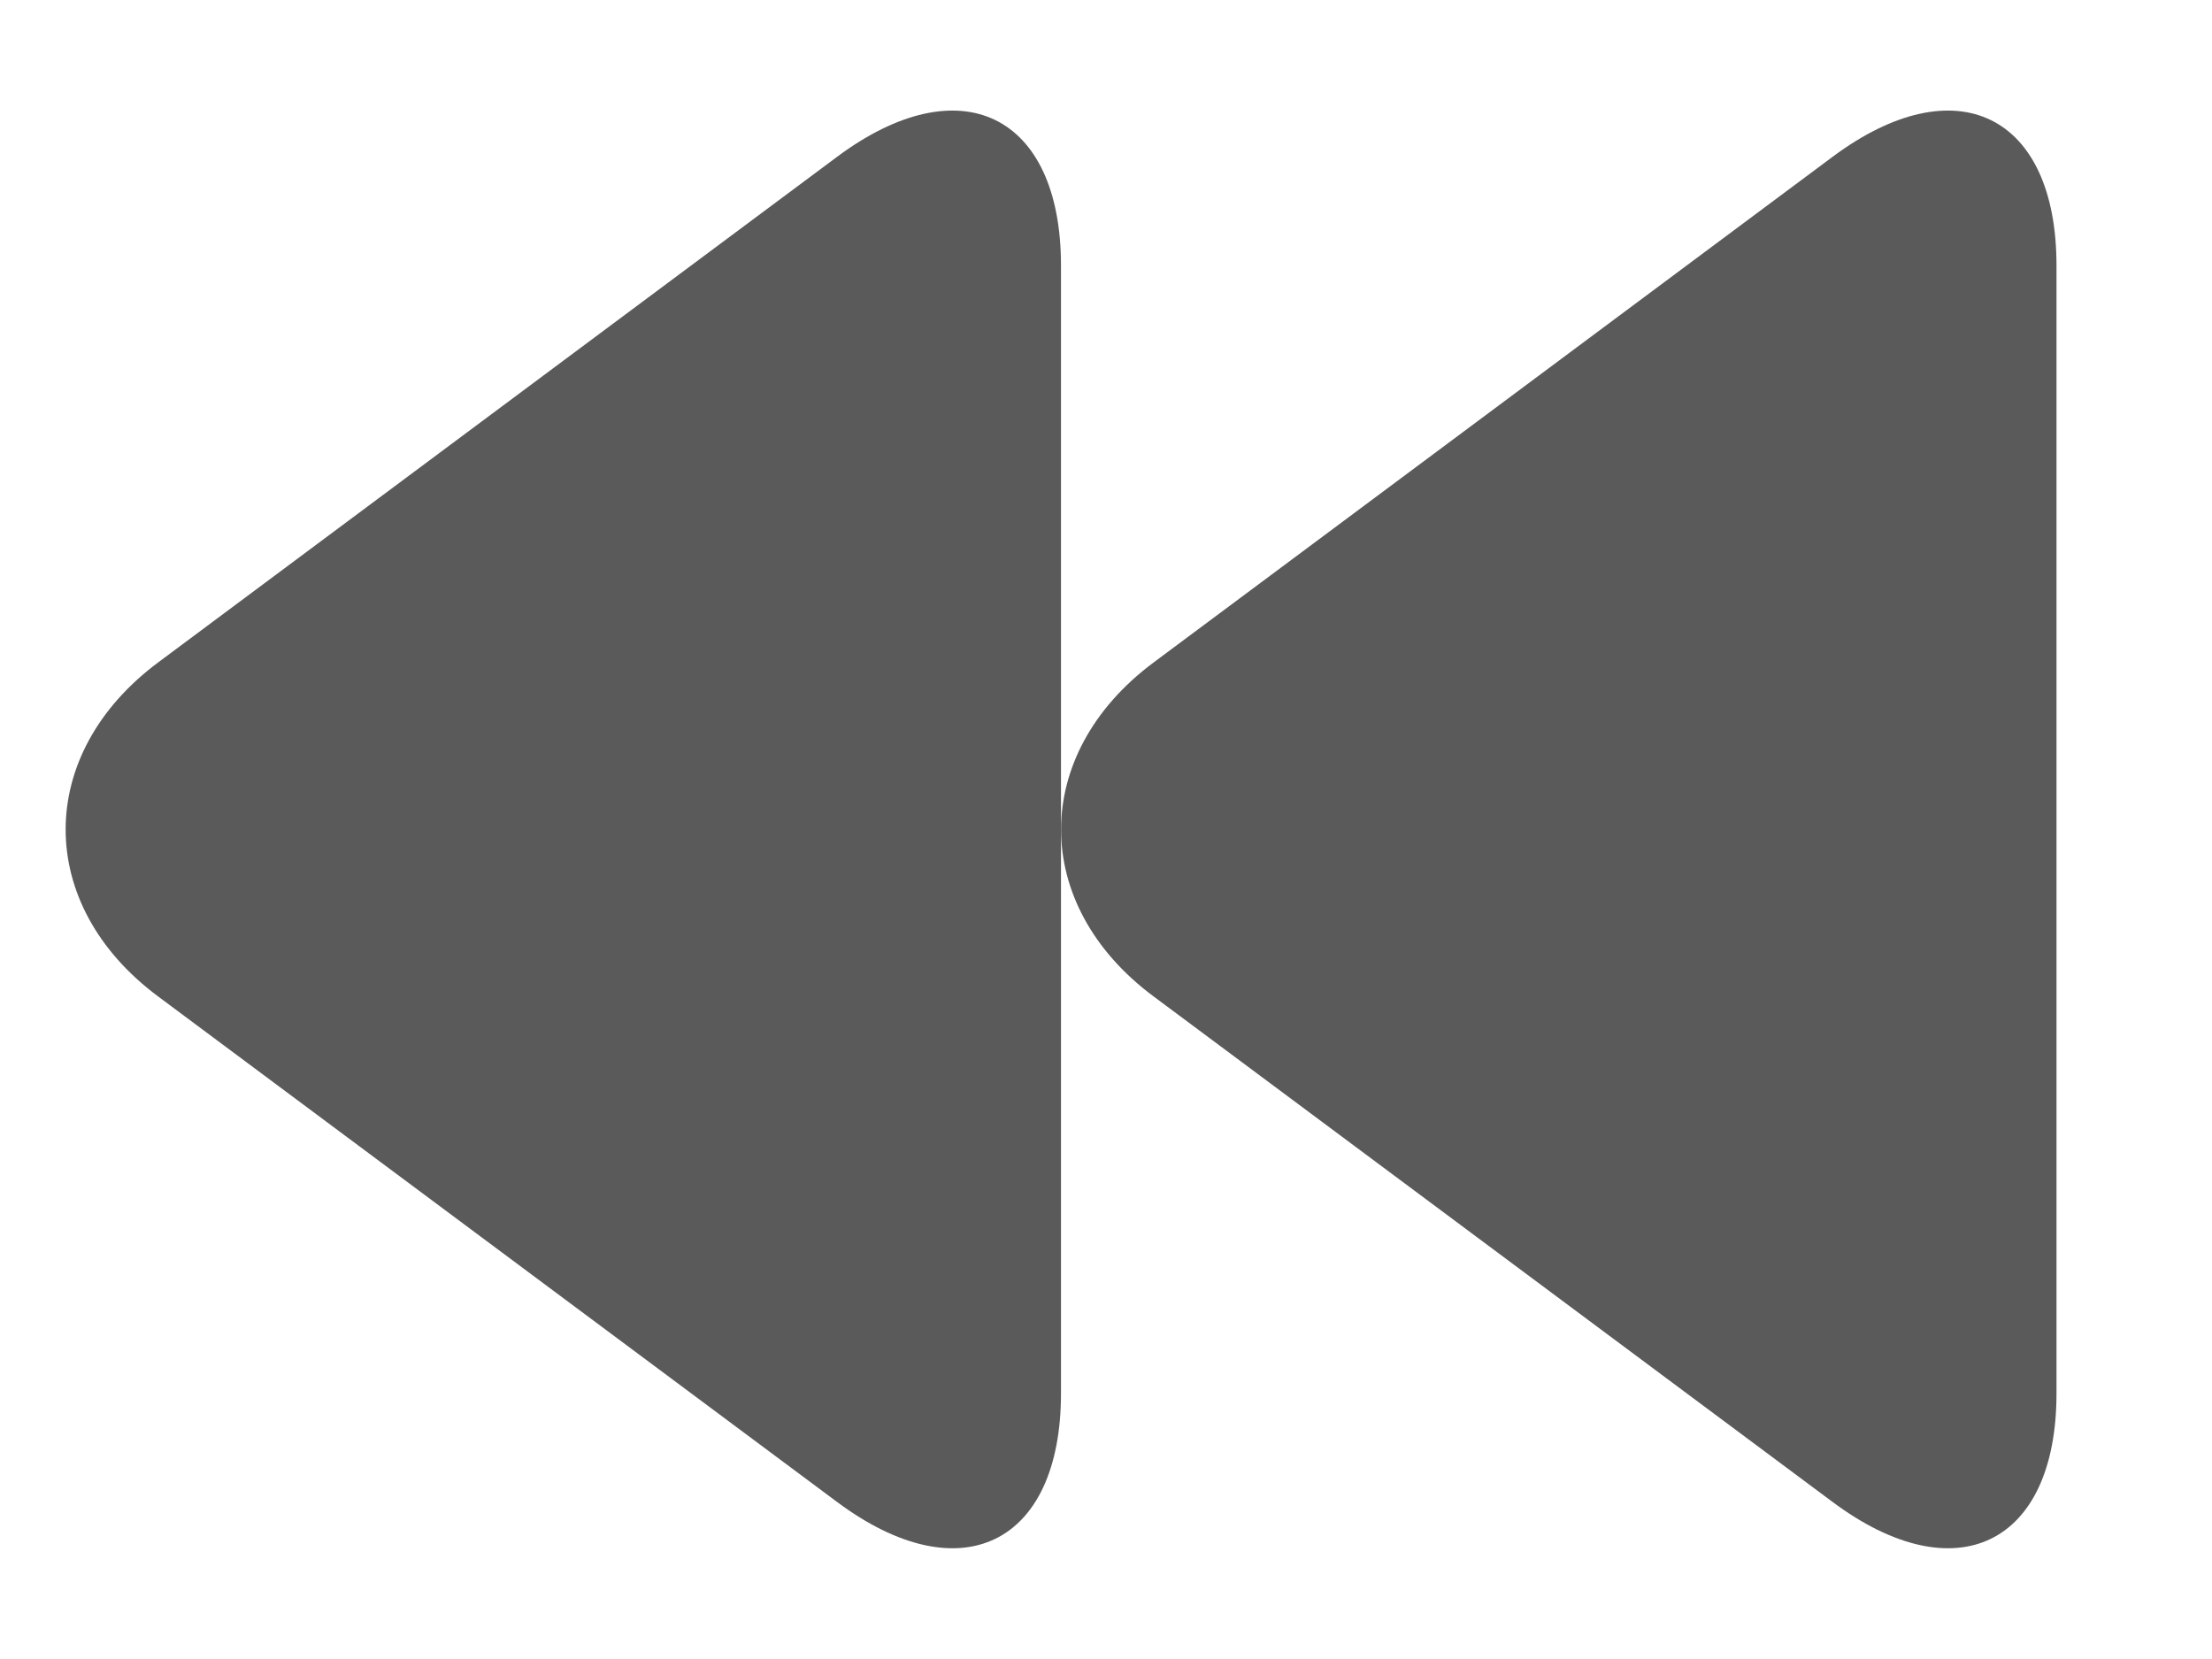
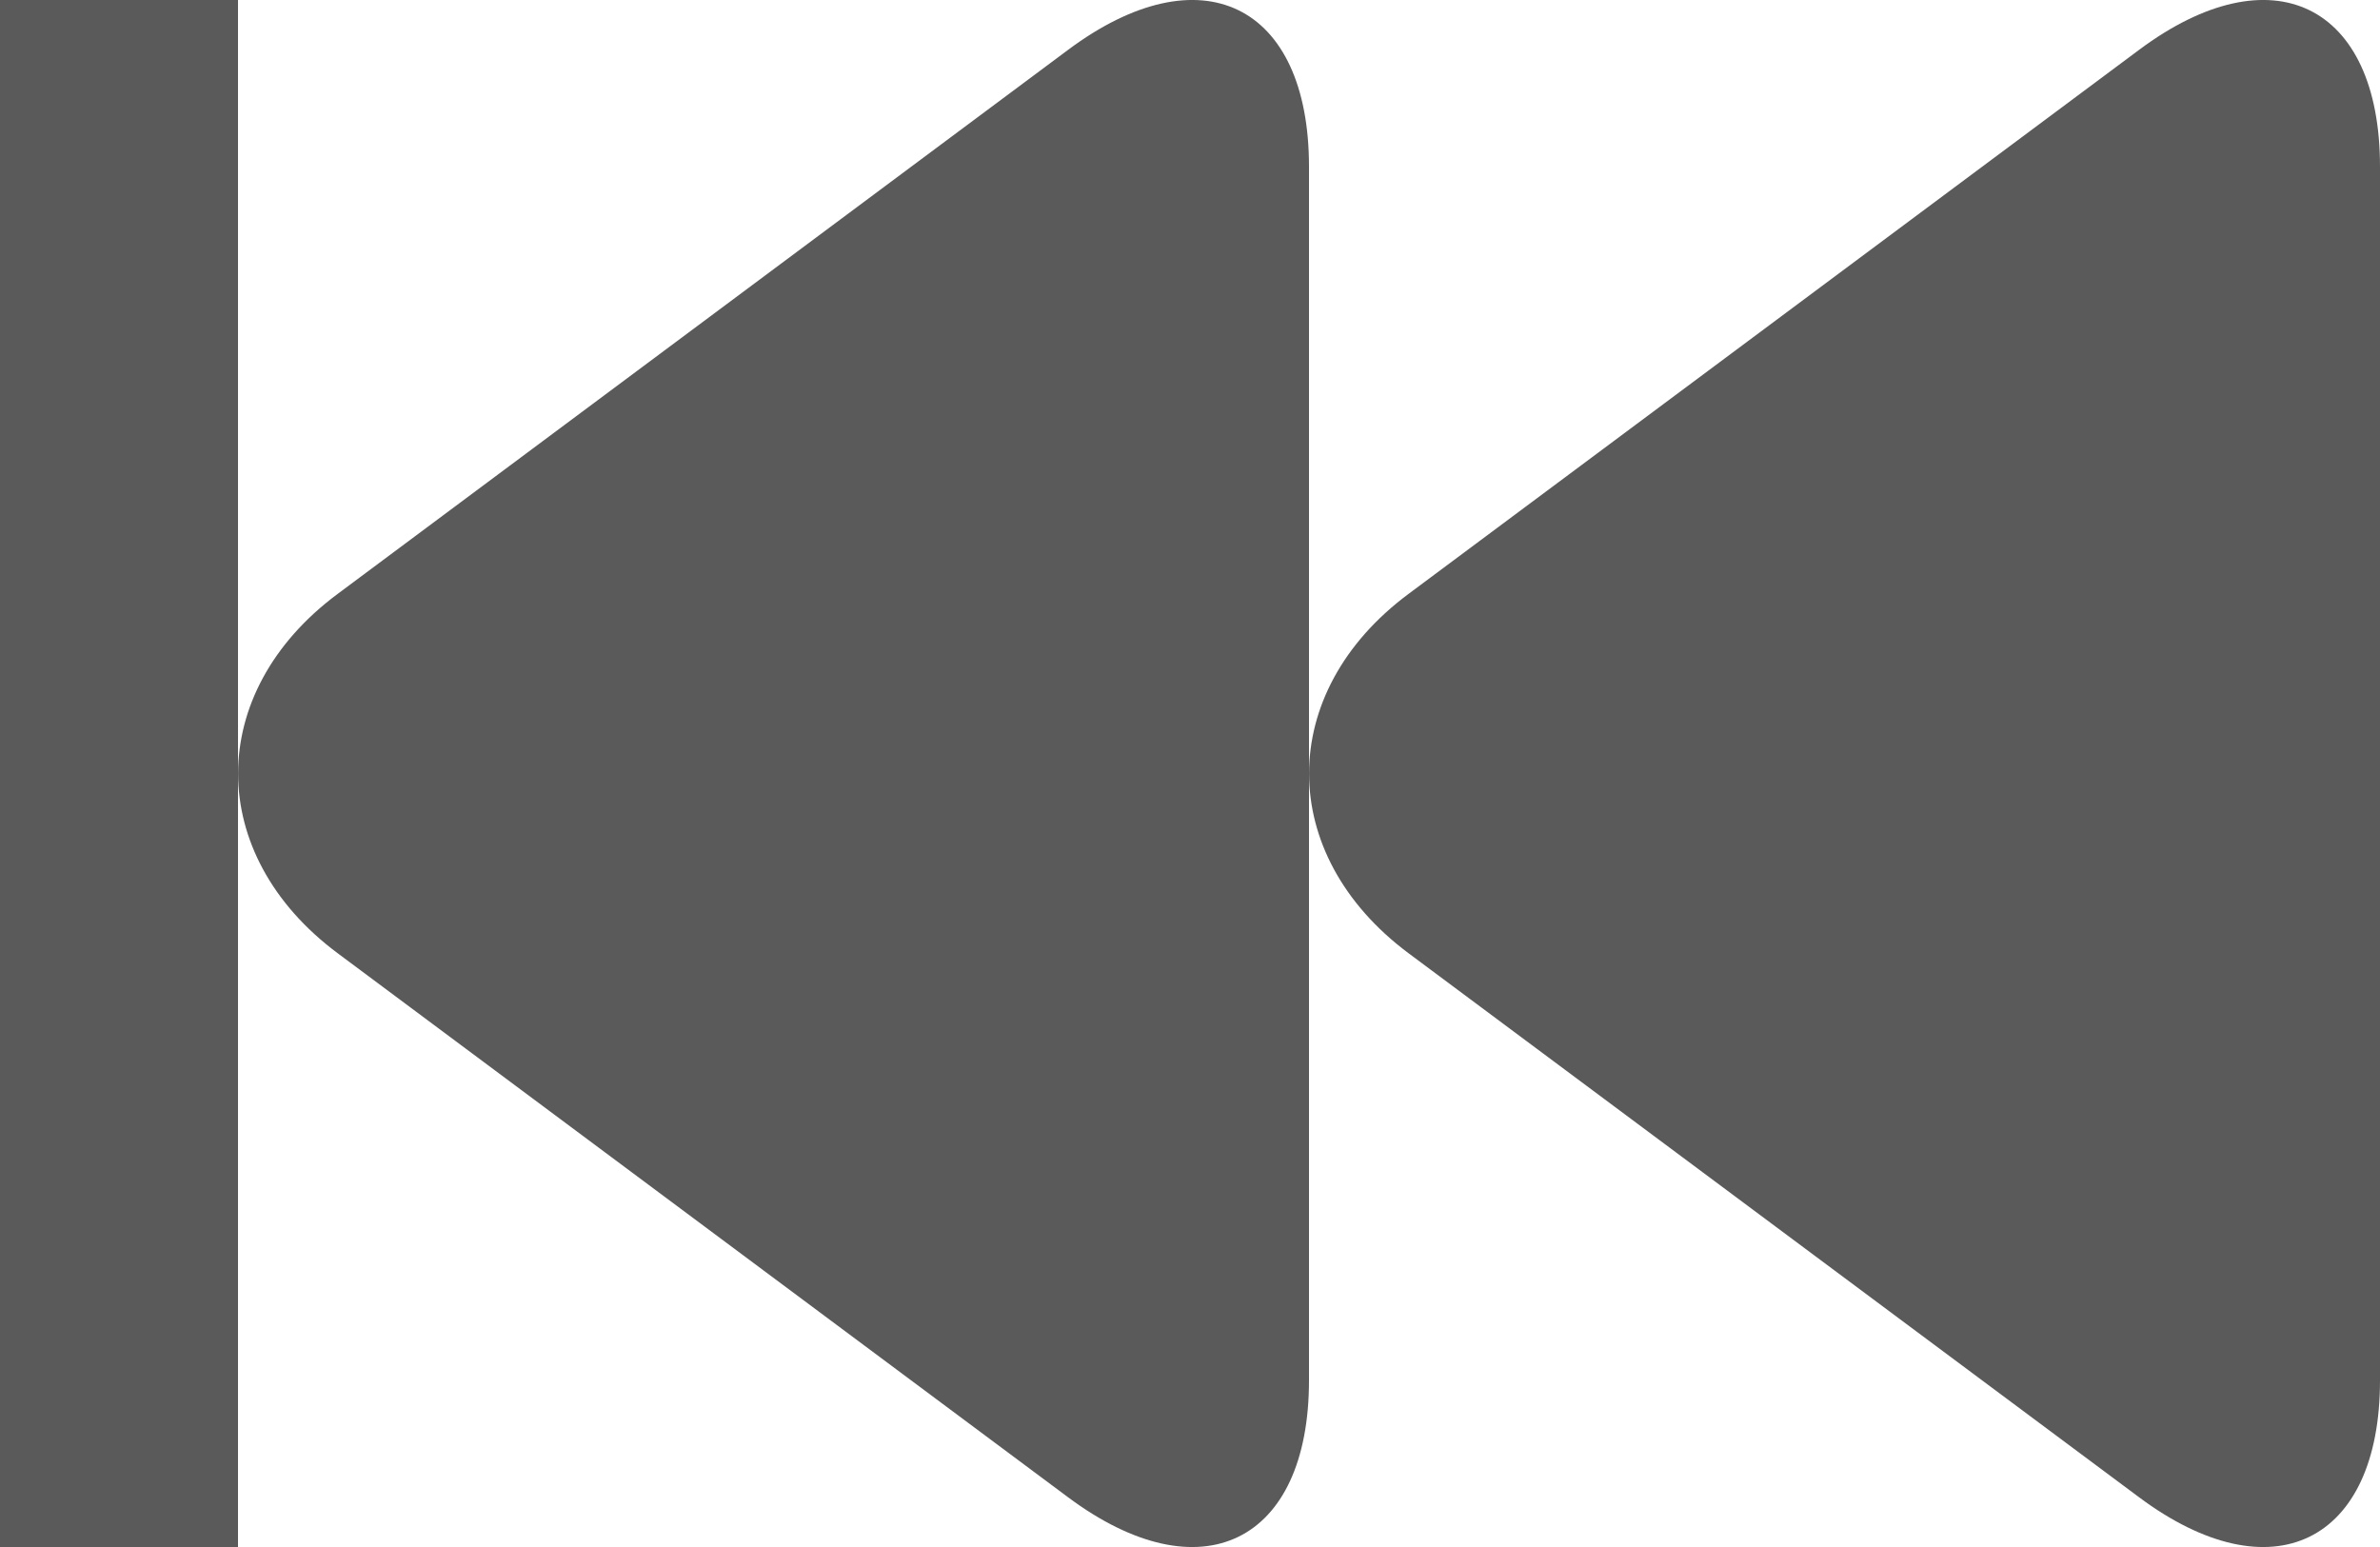
- <svg xmlns="http://www.w3.org/2000/svg" version="1.1" id="Layer_1" x="0px" y="0px" width="20px" height="15px" viewBox="0 0 20 15" enable-background="new 0 0 20 15" xml:space="preserve">
-   <g id="play_12_">
-     <g>
-       <g>
-         <path fill="#5A5A5A" d="M10.43,5.99l6.138-4.571c1.114-0.831,2.026-0.387,2.026,0.982v10.197c0,1.37-0.912,1.812-2.026,0.981     L10.43,9.009C9.315,8.18,9.315,6.821,10.43,5.99z" />
-       </g>
-     </g>
-   </g>
-   <g id="play_11_">
-     <g>
-       <g>
-         <path fill="#5A5A5A" d="M1.429,5.99l6.138-4.571c1.114-0.831,2.026-0.387,2.026,0.982v10.197c0,1.37-0.912,1.812-2.026,0.981     L1.429,9.009C0.315,8.18,0.315,6.821,1.429,5.99z" />
-       </g>
-     </g>
-   </g>
+ <svg xmlns="http://www.w3.org/2000/svg" version="1.1" x="0px" y="0px" width="20px" height="13px" viewBox="0 0 20 13" overflow="visible" enable-background="new 0 0 20 13" xml:space="preserve">
+   <defs>
+ </defs>
+   <path fill="#5A5A5A" d="M11.836,4.991l6.138-4.571C19.088-0.412,20,0.031,20,1.401v10.198c0,1.369-0.912,1.813-2.026,0.982  L11.836,8.01C10.722,7.179,10.722,5.82,11.836,4.991z" />
+   <path fill="#5A5A5A" d="M2.837,4.991l6.137-4.571C10.088-0.412,11,0.031,11,1.401v10.198c0,1.369-0.912,1.813-2.026,0.982  L2.837,8.01C1.722,7.179,1.722,5.82,2.837,4.991z" />
+   <rect fill="#5A5A5A" width="2" height="13" />
</svg>
